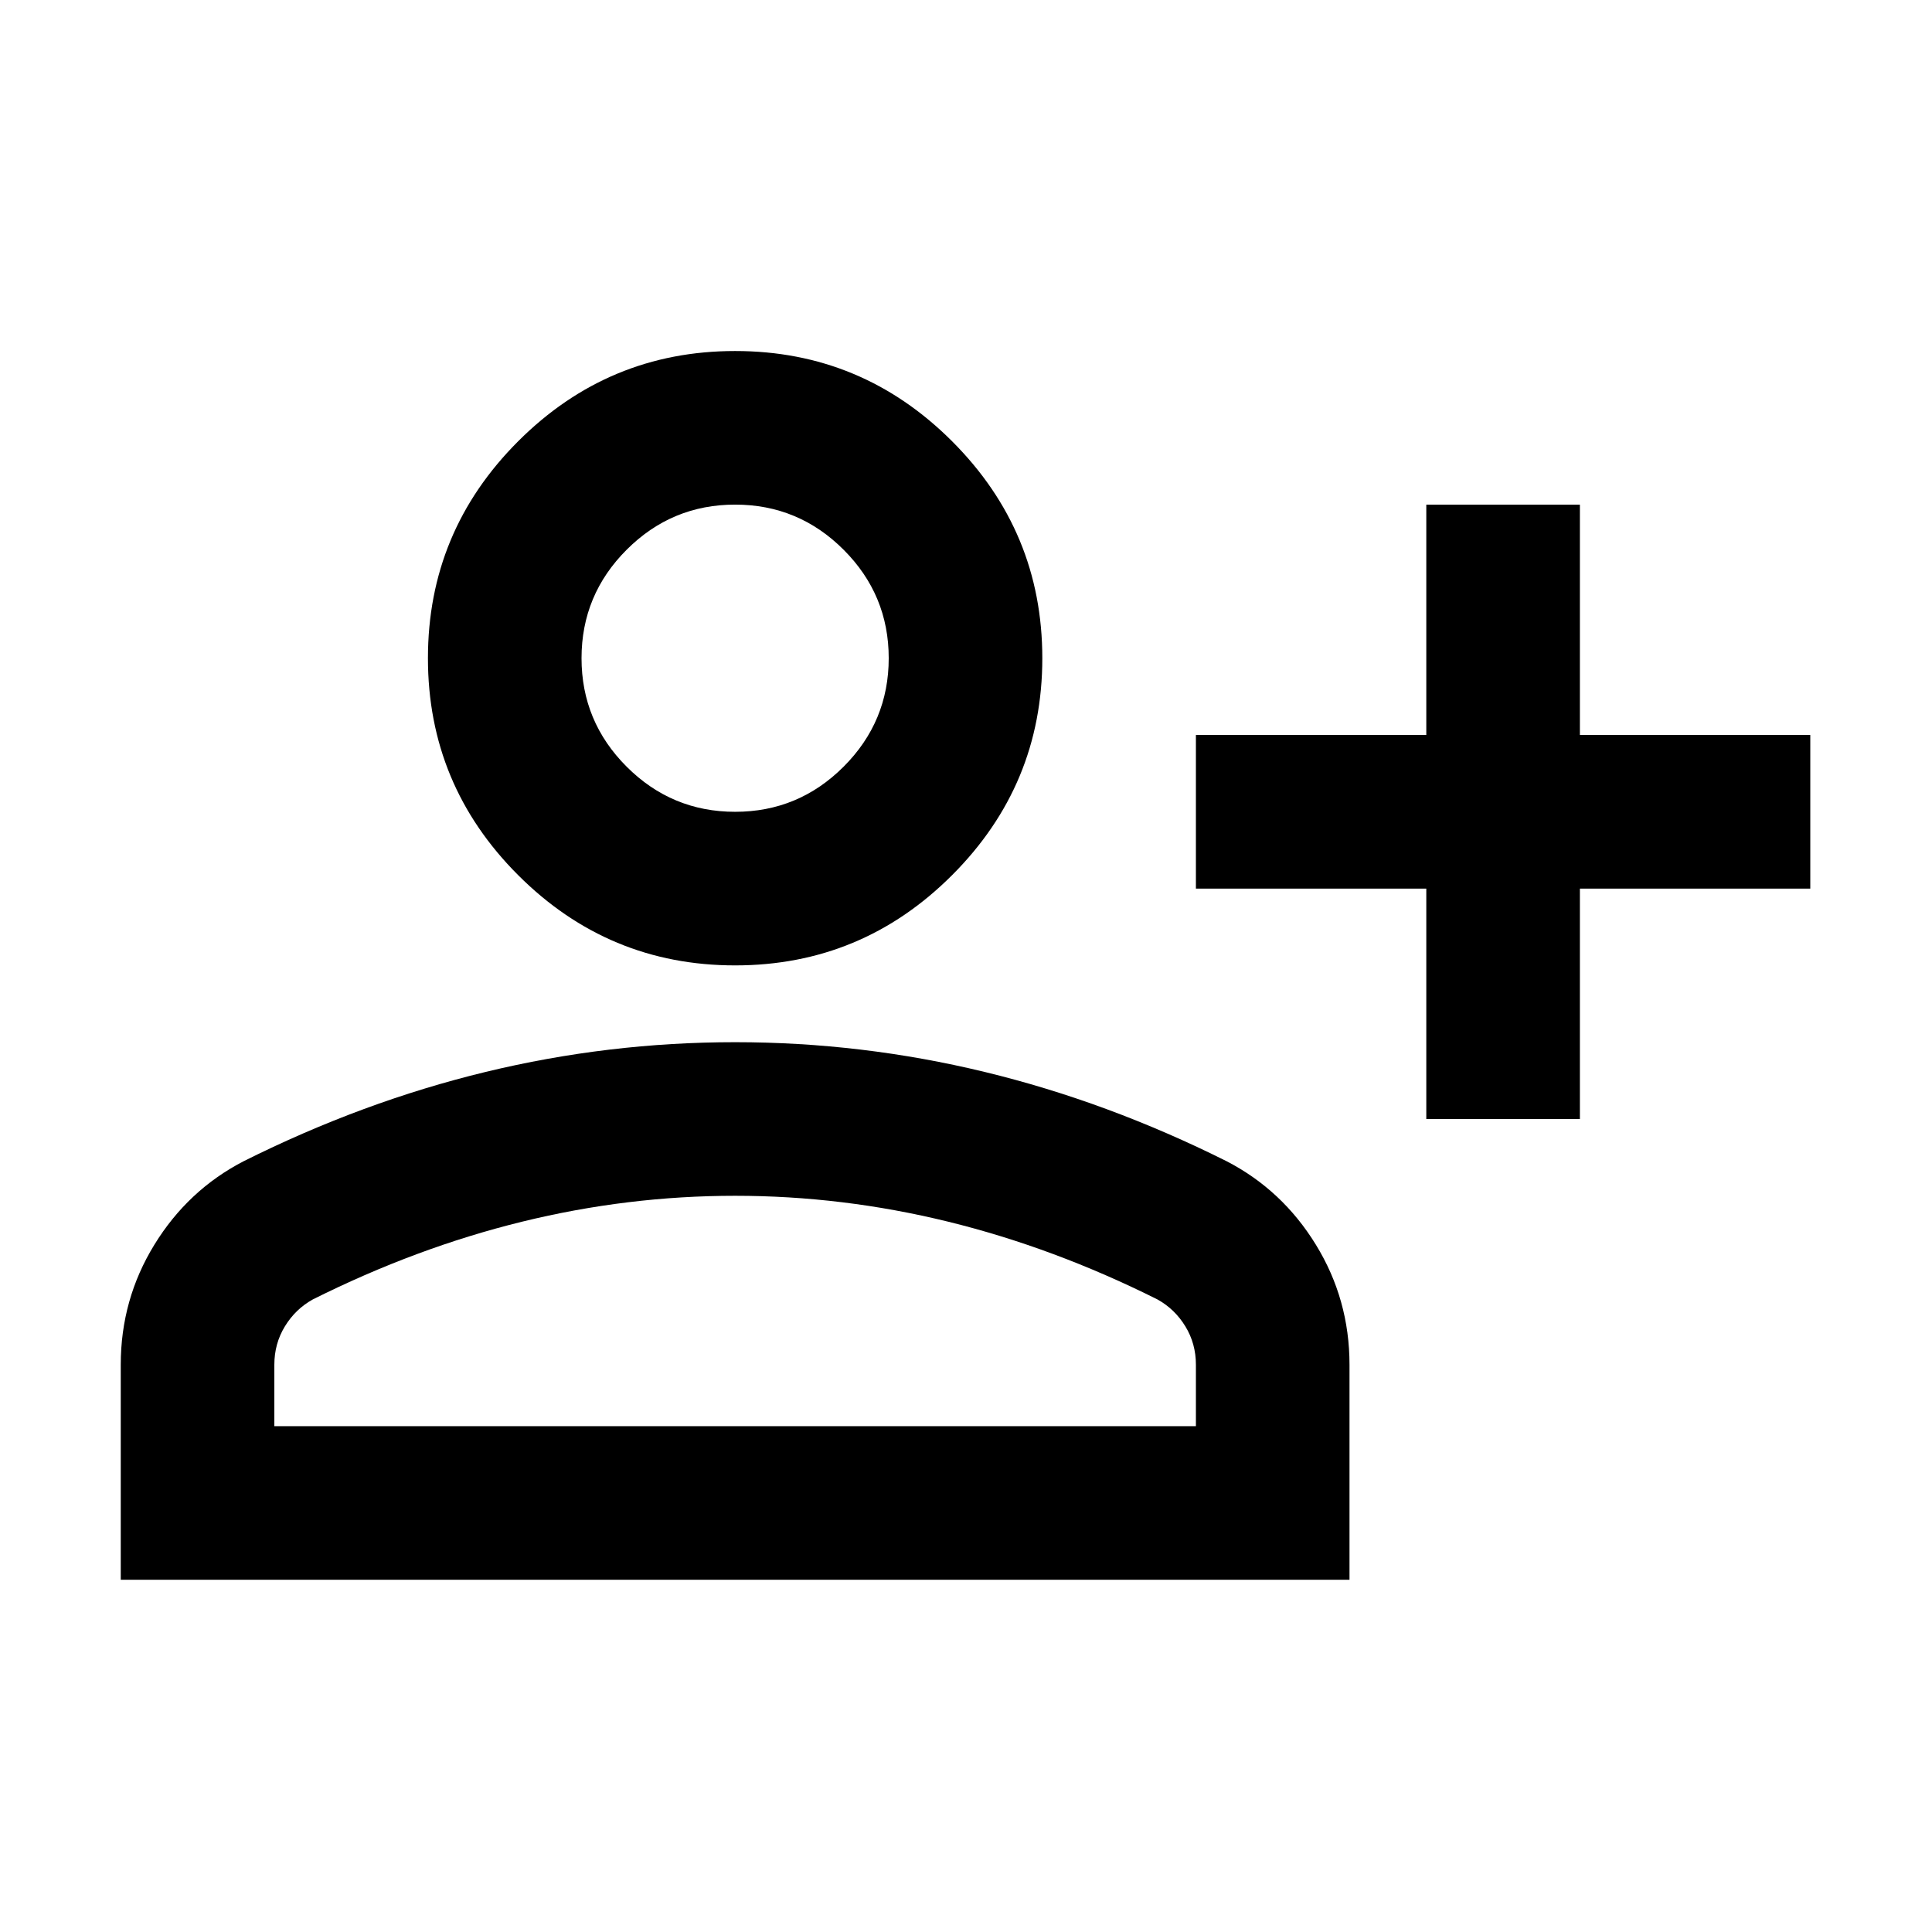
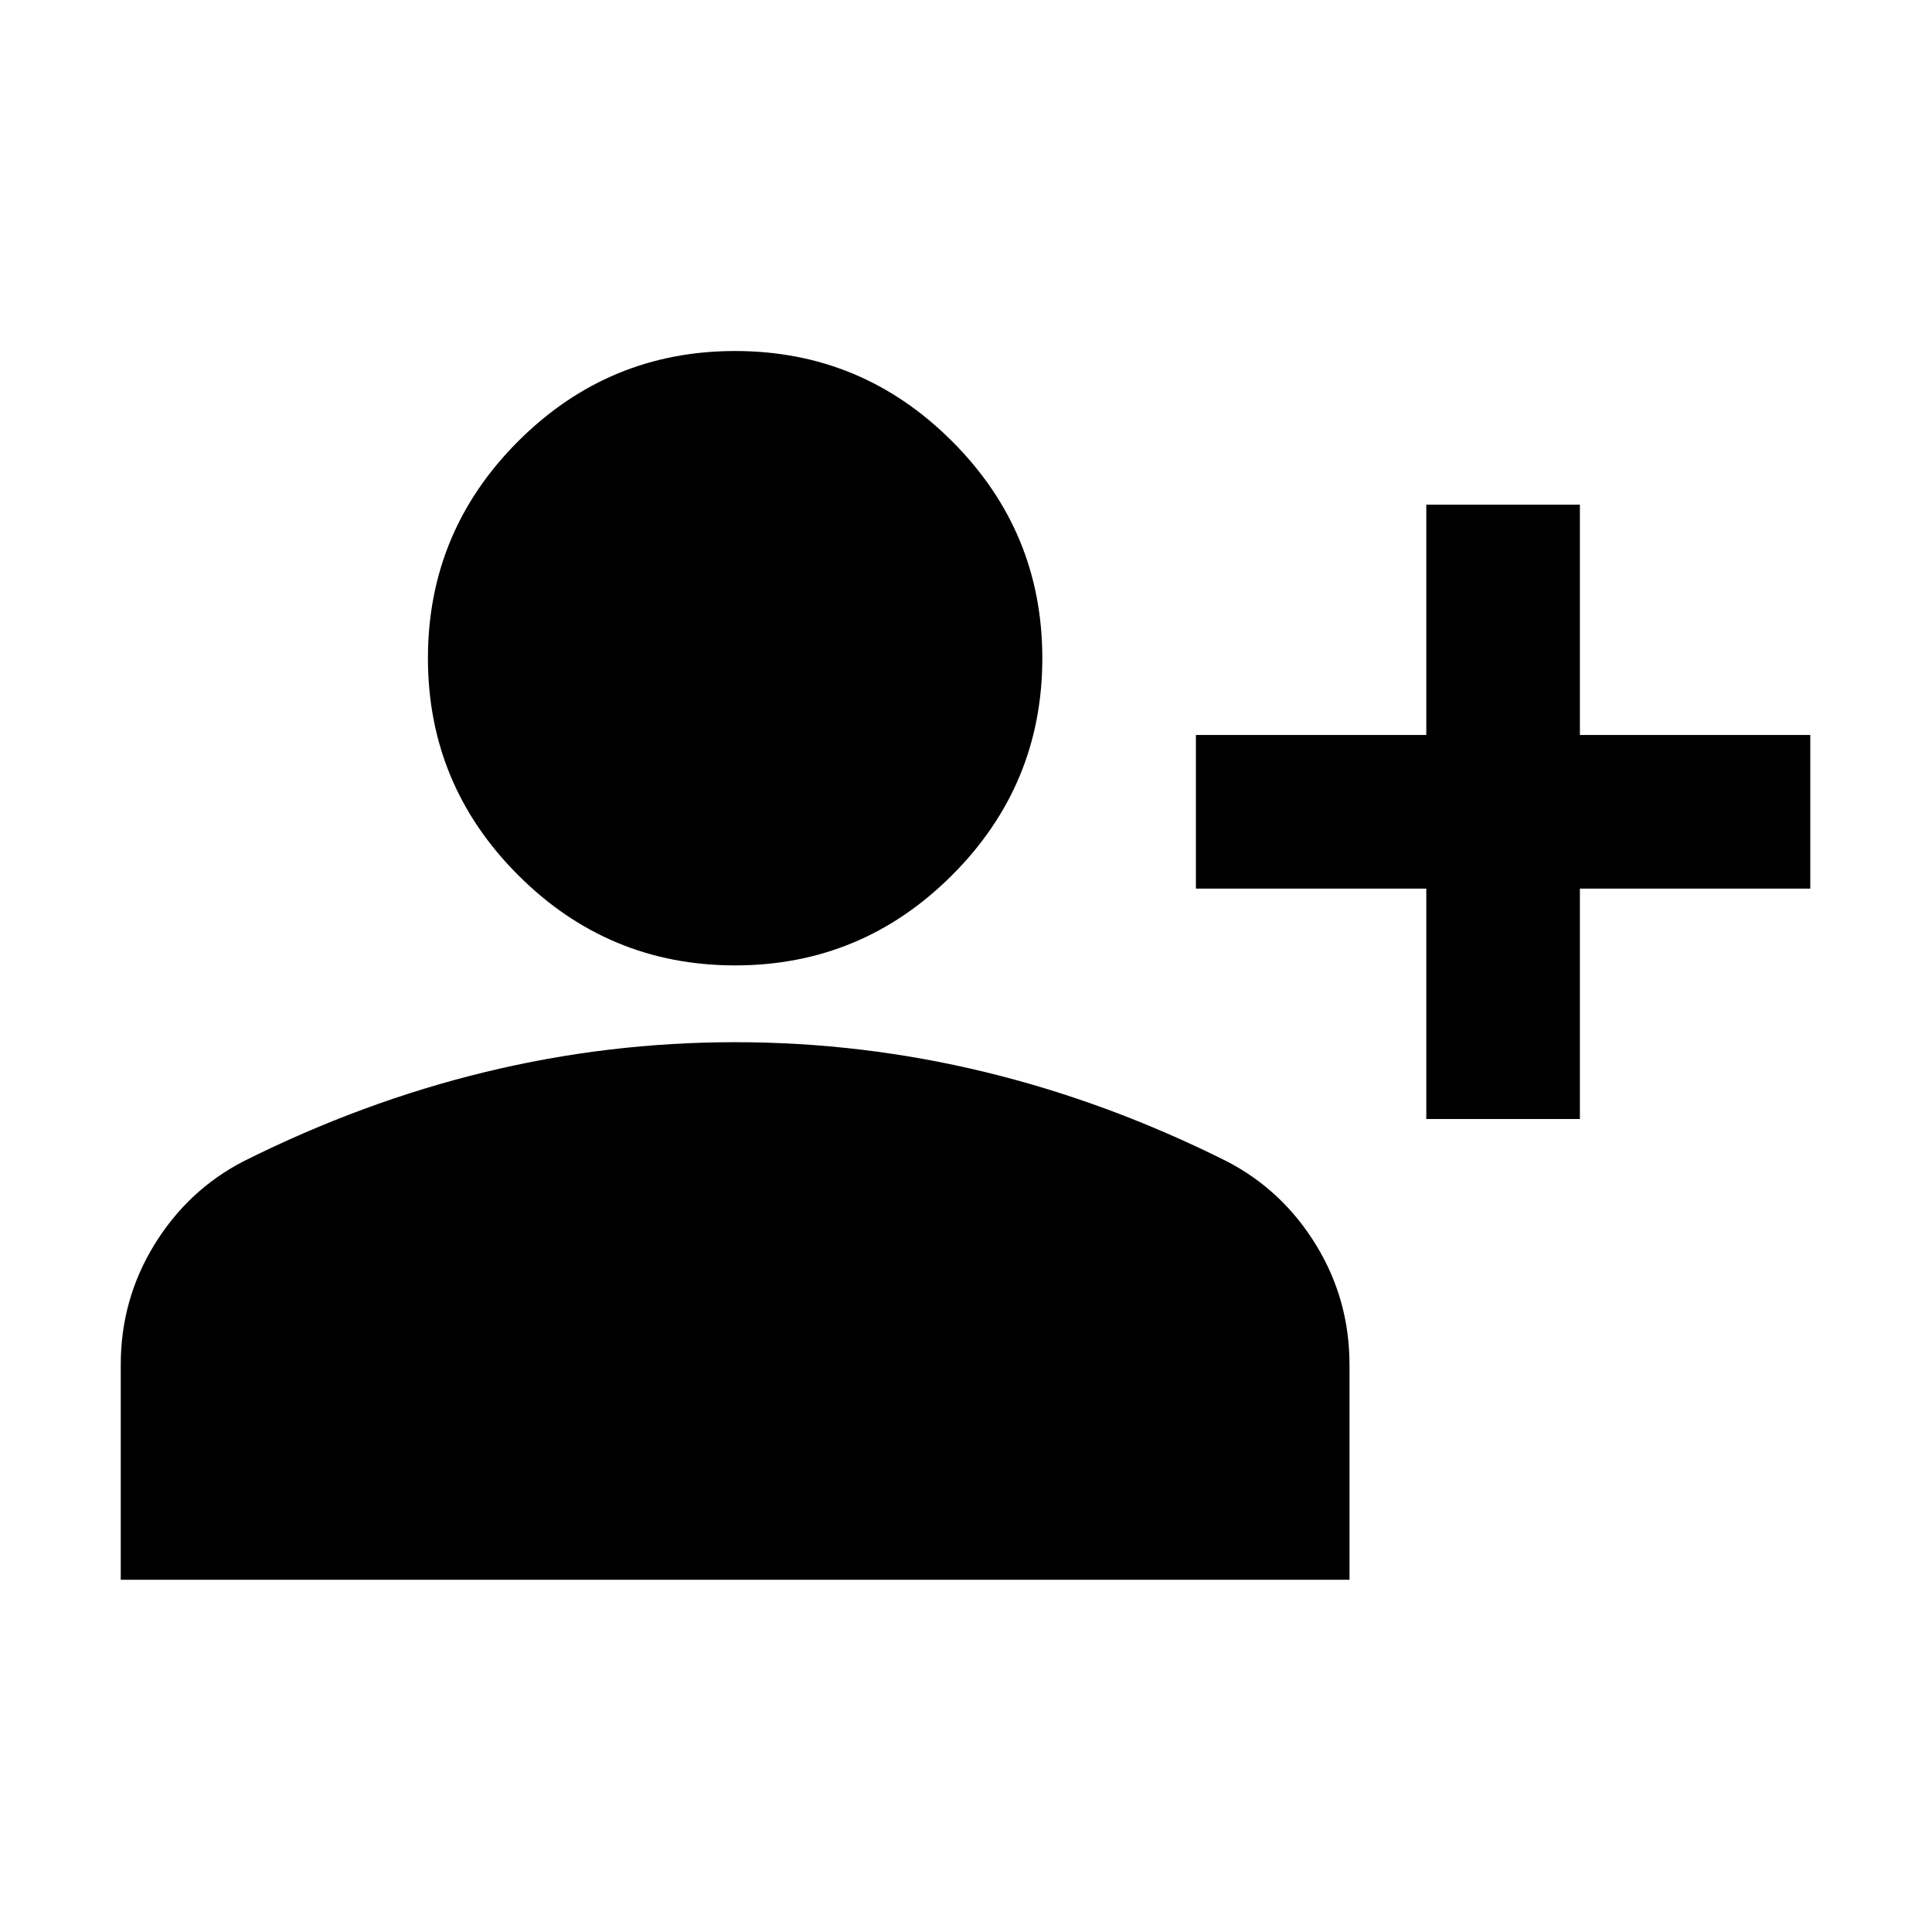
<svg xmlns="http://www.w3.org/2000/svg" xml:space="preserve" style="fill-rule:evenodd;clip-rule:evenodd;stroke-linejoin:round;stroke-miterlimit:2" viewBox="0 0 16 16" width="16" height="16">
-   <path d="M720-400v-120H600v-80h120v-120h80v120h120v80H800v120h-80Zm-360-80c-44 0-81.667-15.667-113-47s-47-69-47-113 15.667-81.667 47-113 69-47 113-47 81.667 15.667 113 47 47 69 47 113-15.667 81.667-47 113-69 47-113 47ZM40-160v-112c0-22.667 5.833-43.5 17.5-62.5S84.667-368 104-378c41.333-20.667 83.333-36.167 126-46.5 42.667-10.333 86-15.5 130-15.5s87.333 5.167 130 15.5 84.667 25.833 126 46.5c19.333 10 34.833 24.5 46.5 43.5 11.667 19 17.5 39.833 17.5 62.5v112H40Zm80-80h480v-32c0-7.333-1.833-14-5.5-20s-8.5-10.667-14.5-14c-36-18-72.333-31.5-109-40.5S397.333-360 360-360s-74.333 4.5-111 13.5S176-324 140-306c-6 3.333-10.833 8-14.5 14s-5.5 12.667-5.5 20v32Zm240-320c22 0 40.833-7.833 56.5-23.5C432.167-599.167 440-618 440-640s-7.833-40.833-23.5-56.5C400.833-712.167 382-720 360-720s-40.833 7.833-56.5 23.5C287.833-680.833 280-662 280-640s7.833 40.833 23.5 56.5C319.167-567.833 338-560 360-560Z" style="fill-rule:nonzero" transform="matrix(.0159 0 0 .0159 .364 15.627)" />
+   <path d="M720-400v-120H600v-80h120v-120h80v120h120v80H800v120h-80Zm-360-80q-66 0-113-47t-47-113q0-66 47-113t113-47q66 0 113 47t47 113q0 66-47 113t-113 47ZM40-160v-112q0-34 17.5-62.5T104-378q62-31 126-46.5T360-440q66 0 130 15.5T616-378q29 15 46.5 43.5T680-272v112H40Z" style="fill-rule:nonzero" transform="matrix(.0159 0 0 .0159 .364 15.627)" />
</svg>
